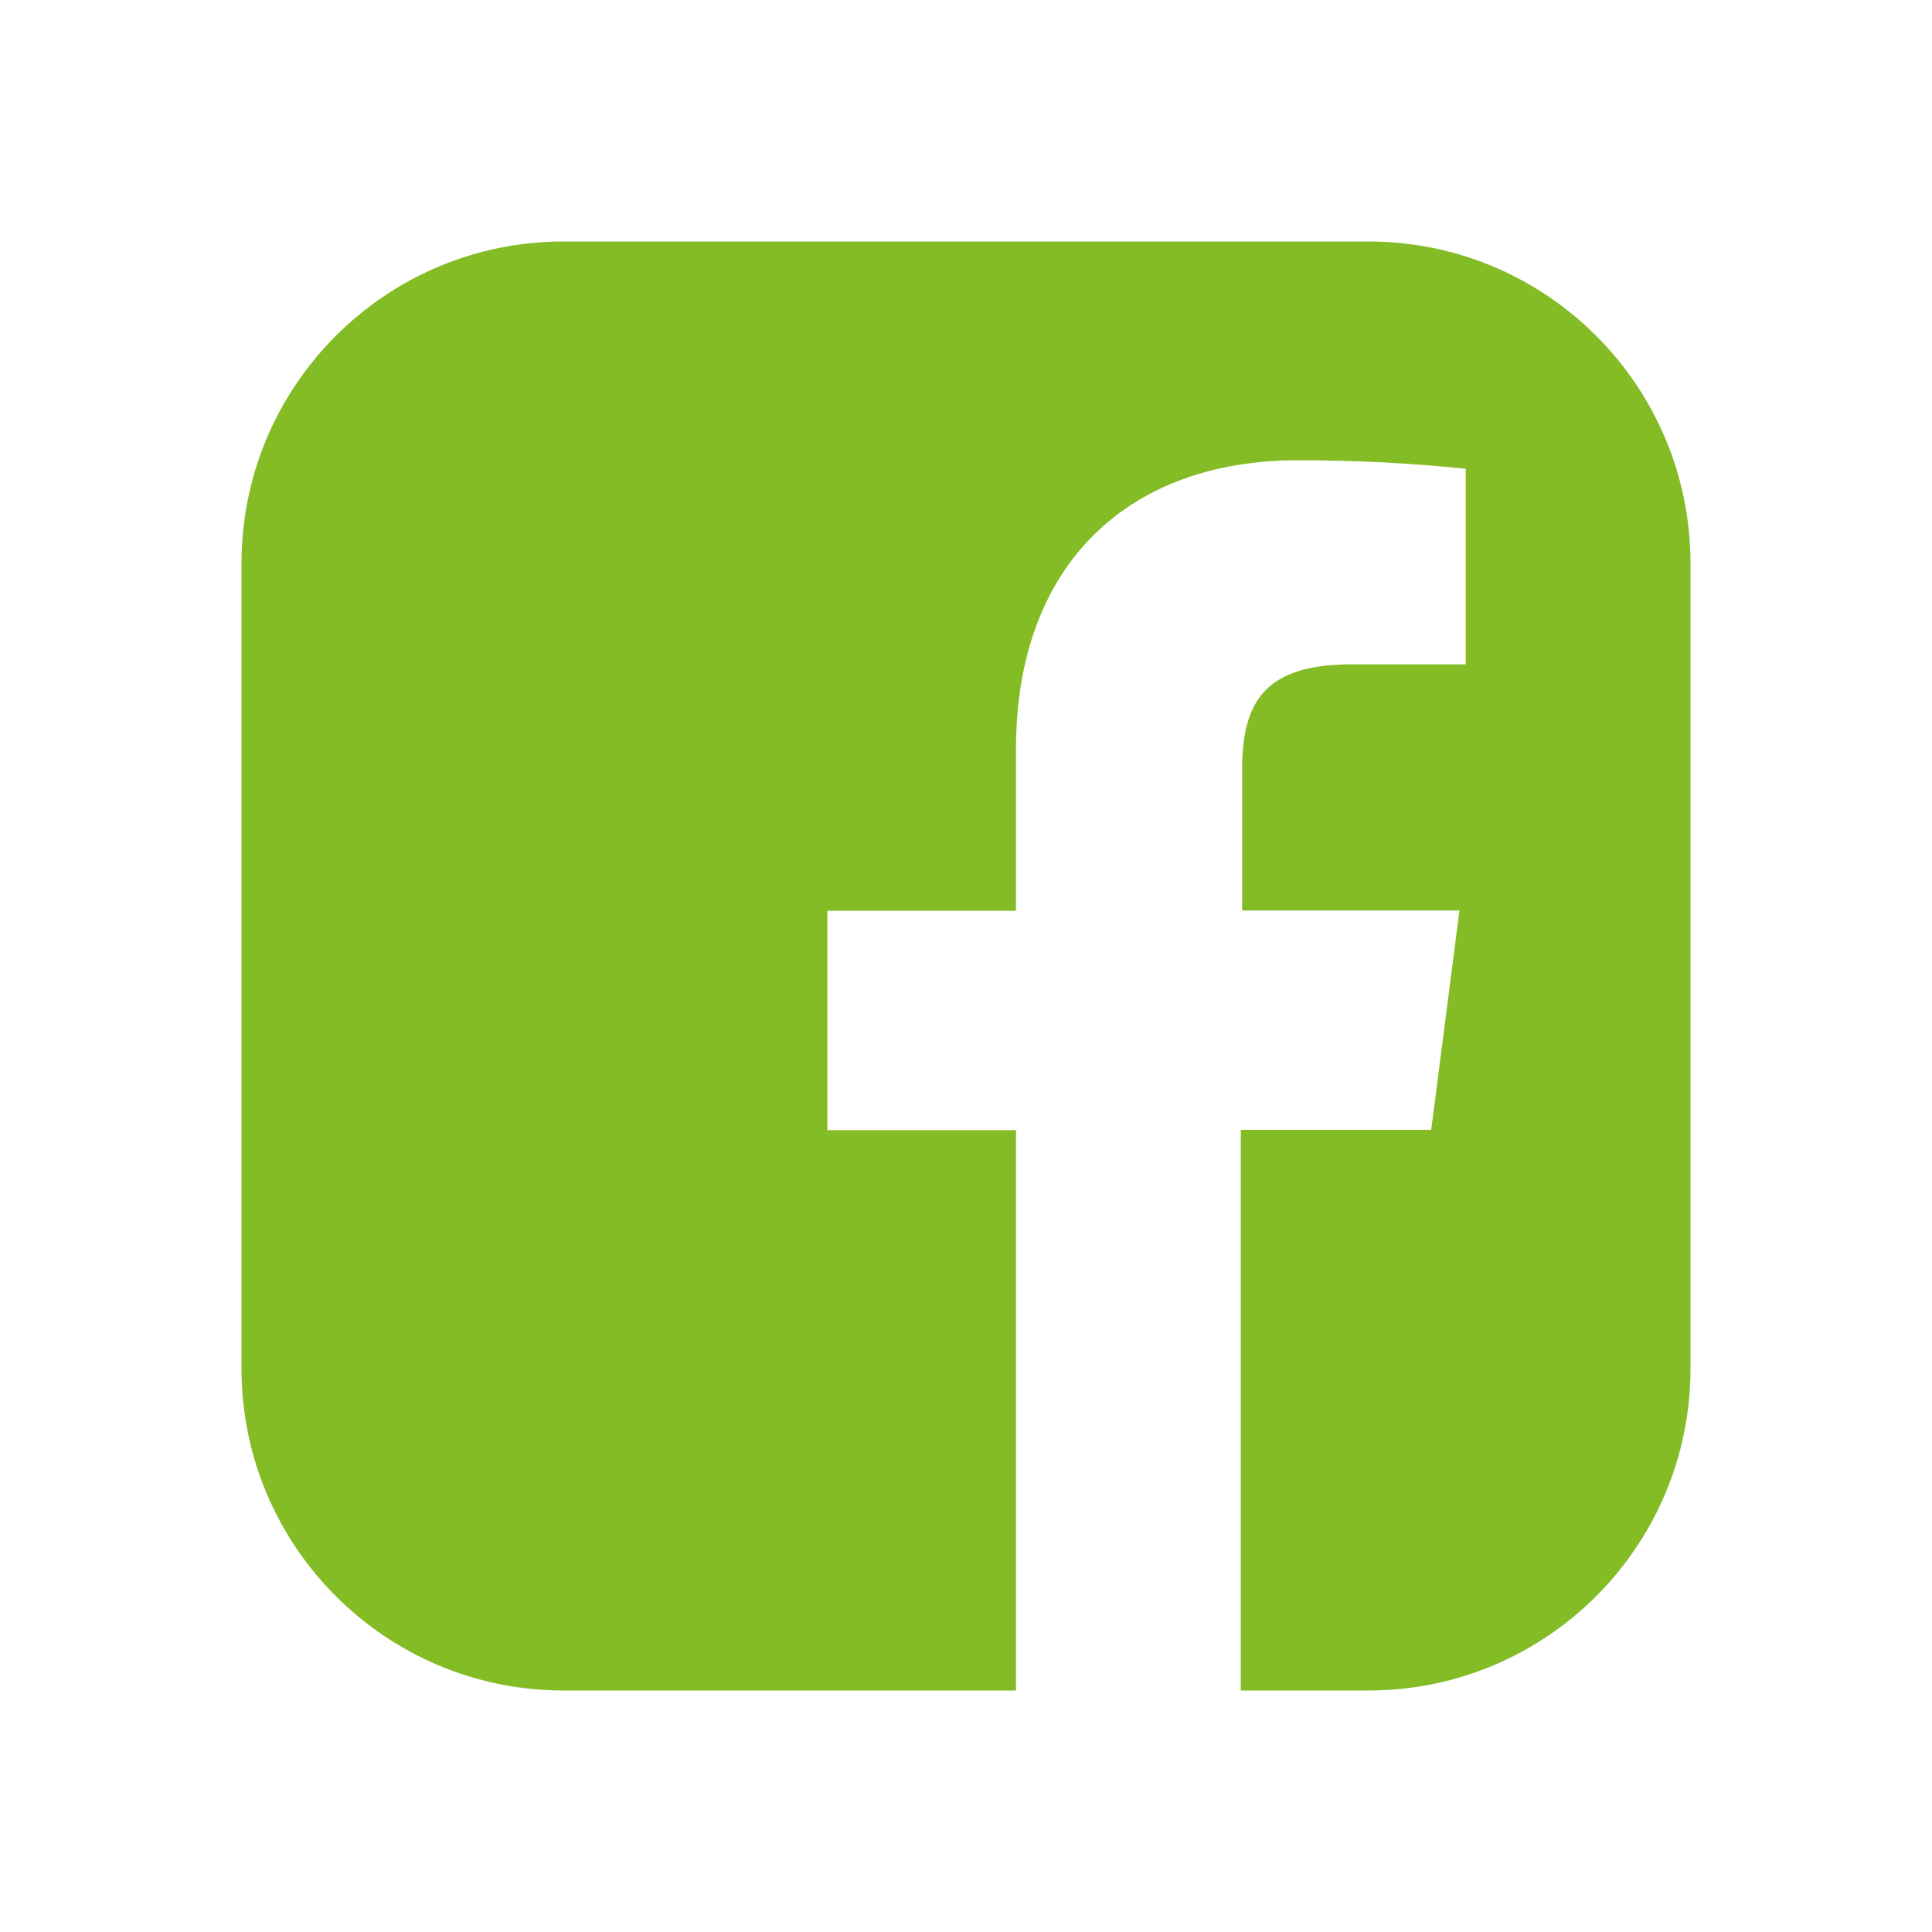
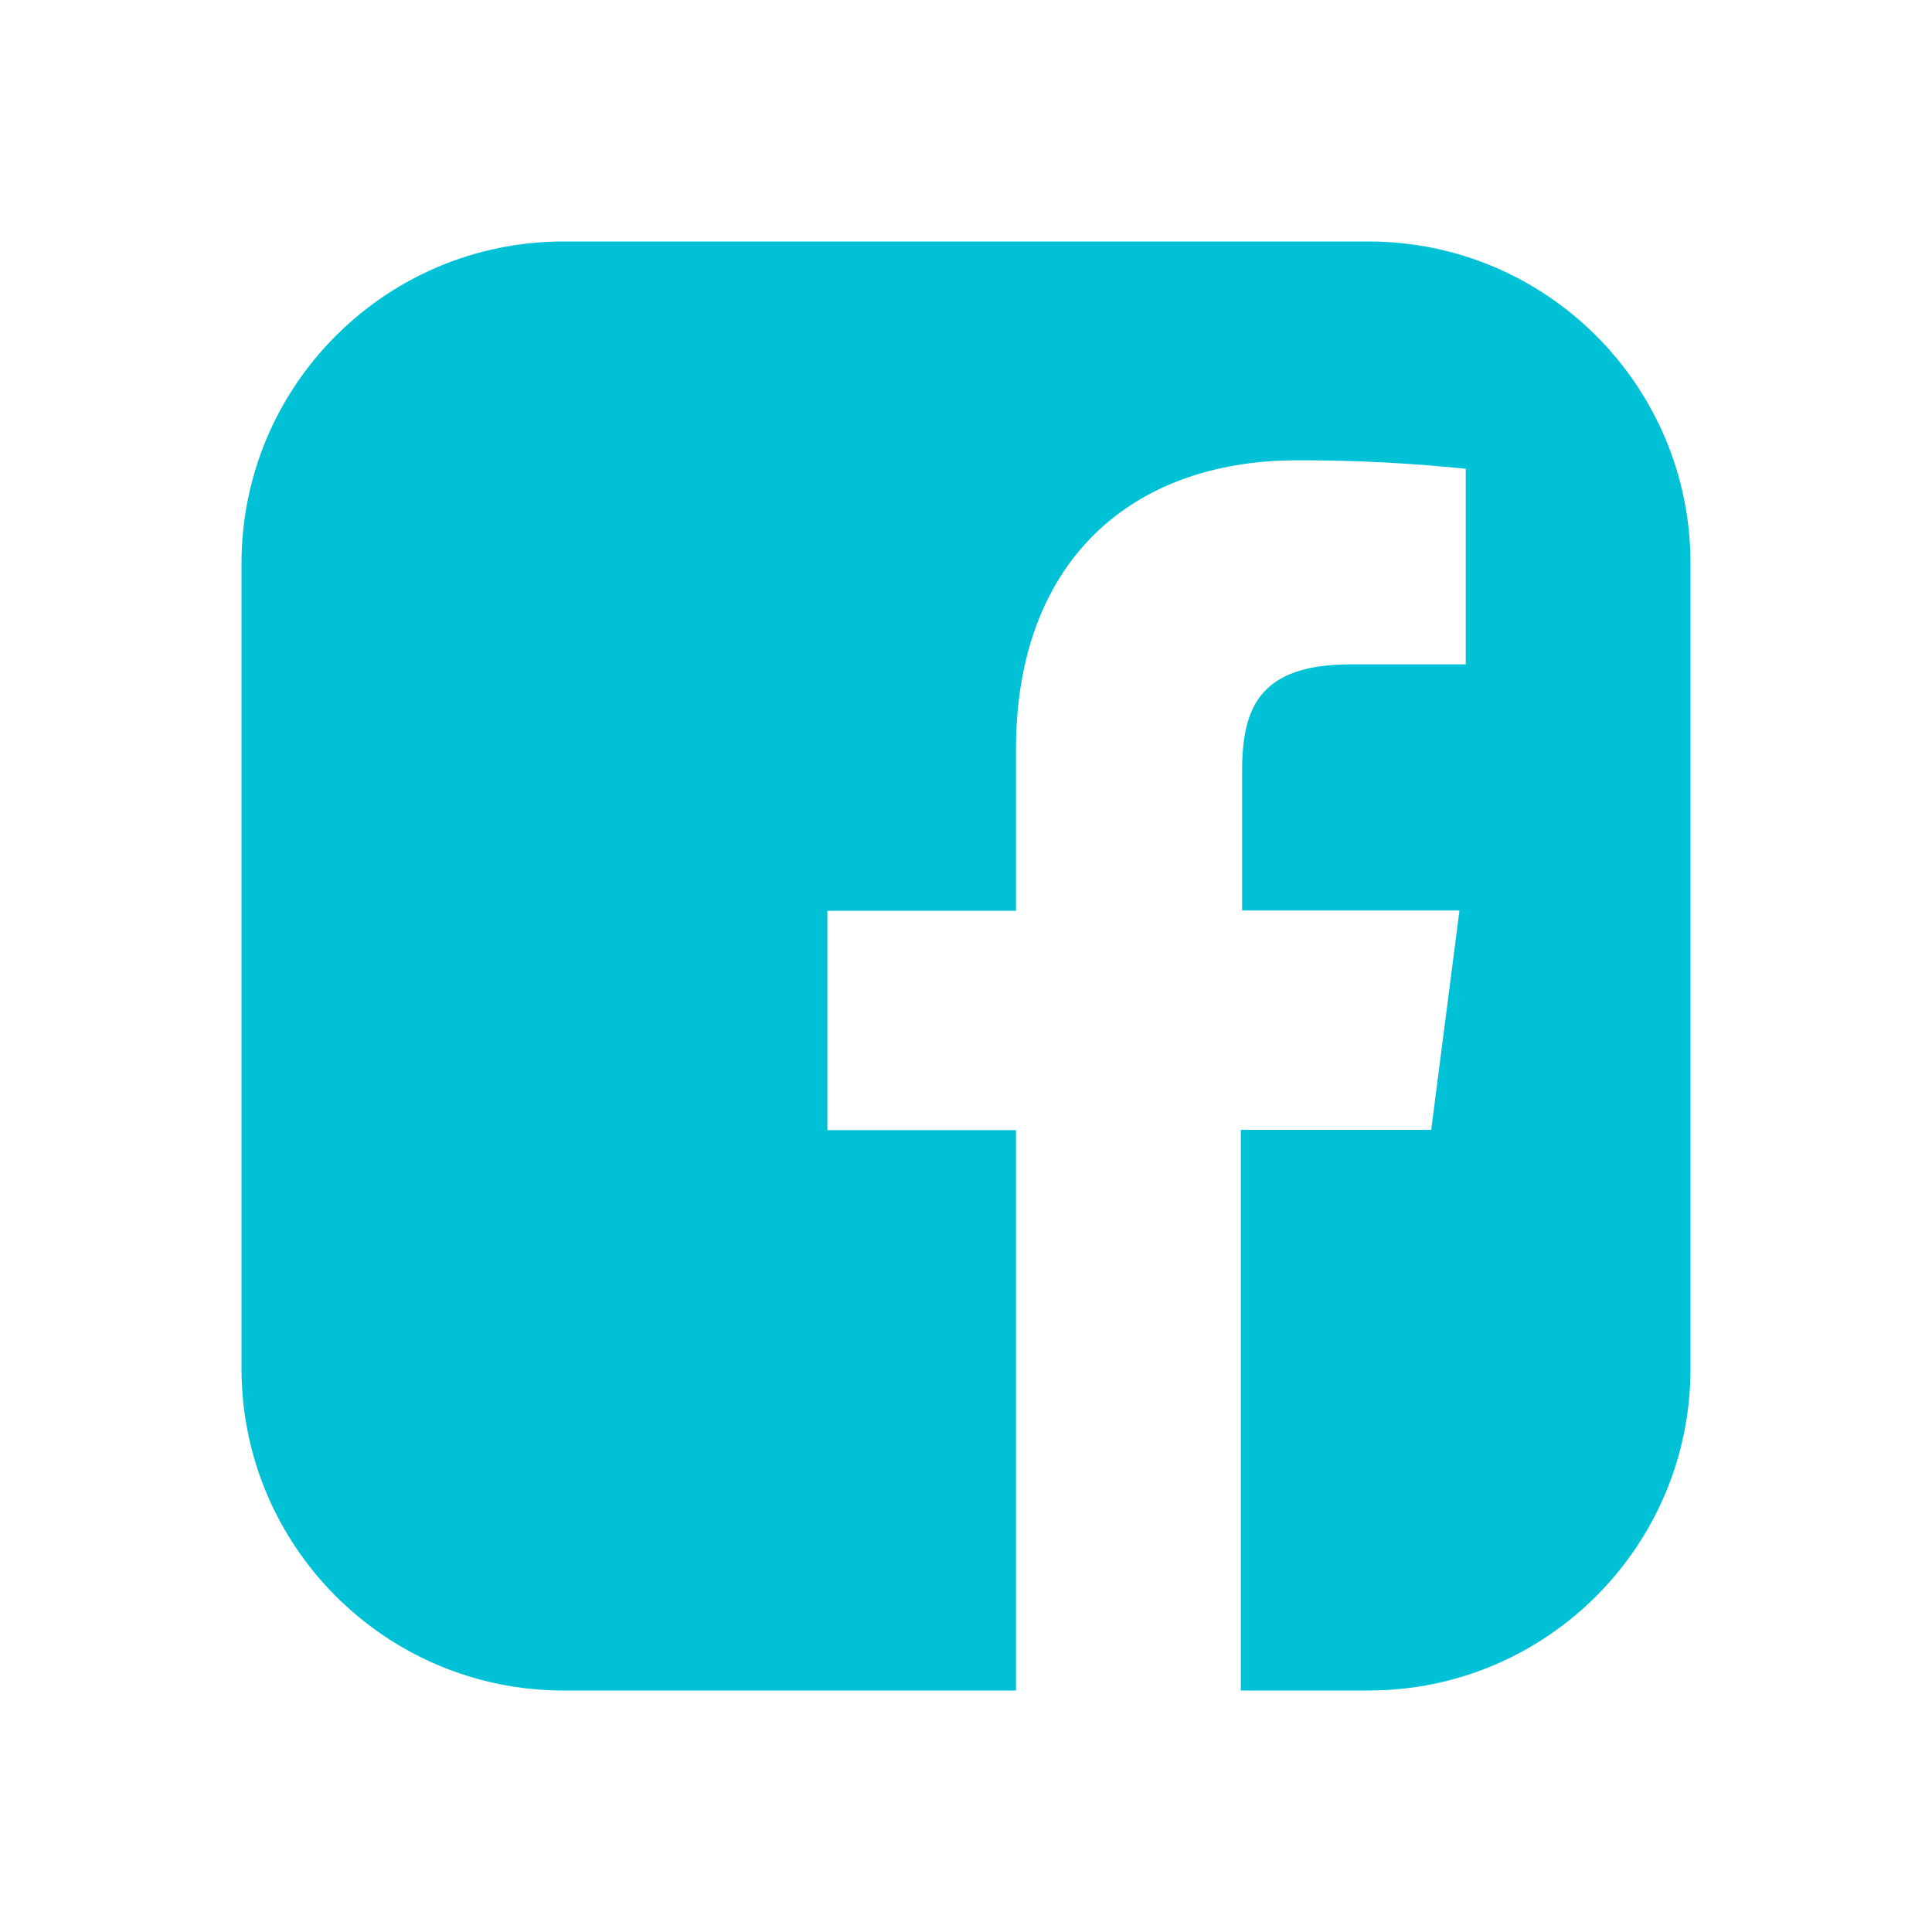
- <svg xmlns="http://www.w3.org/2000/svg" fill="#84BC26" viewBox="0 0 24 24" width="24px" height="24px">
+ <svg xmlns="http://www.w3.org/2000/svg" fill="#00c1d5" viewBox="0 0 24 24" width="24px" height="24px">
  <path d="M17,3H7C4.791,3,3,4.791,3,7v10c0,2.209,1.791,4,4,4h5.621v-6.961h-2.343v-2.725h2.343V9.309 c0-2.324,1.421-3.591,3.495-3.591c0.699-0.002,1.397,0.034,2.092,0.105v2.43h-1.428c-1.13,0-1.35,0.534-1.35,1.322v1.735h2.7 l-0.351,2.725h-2.365V21H17c2.209,0,4-1.791,4-4V7C21,4.791,19.209,3,17,3z" />
</svg>
